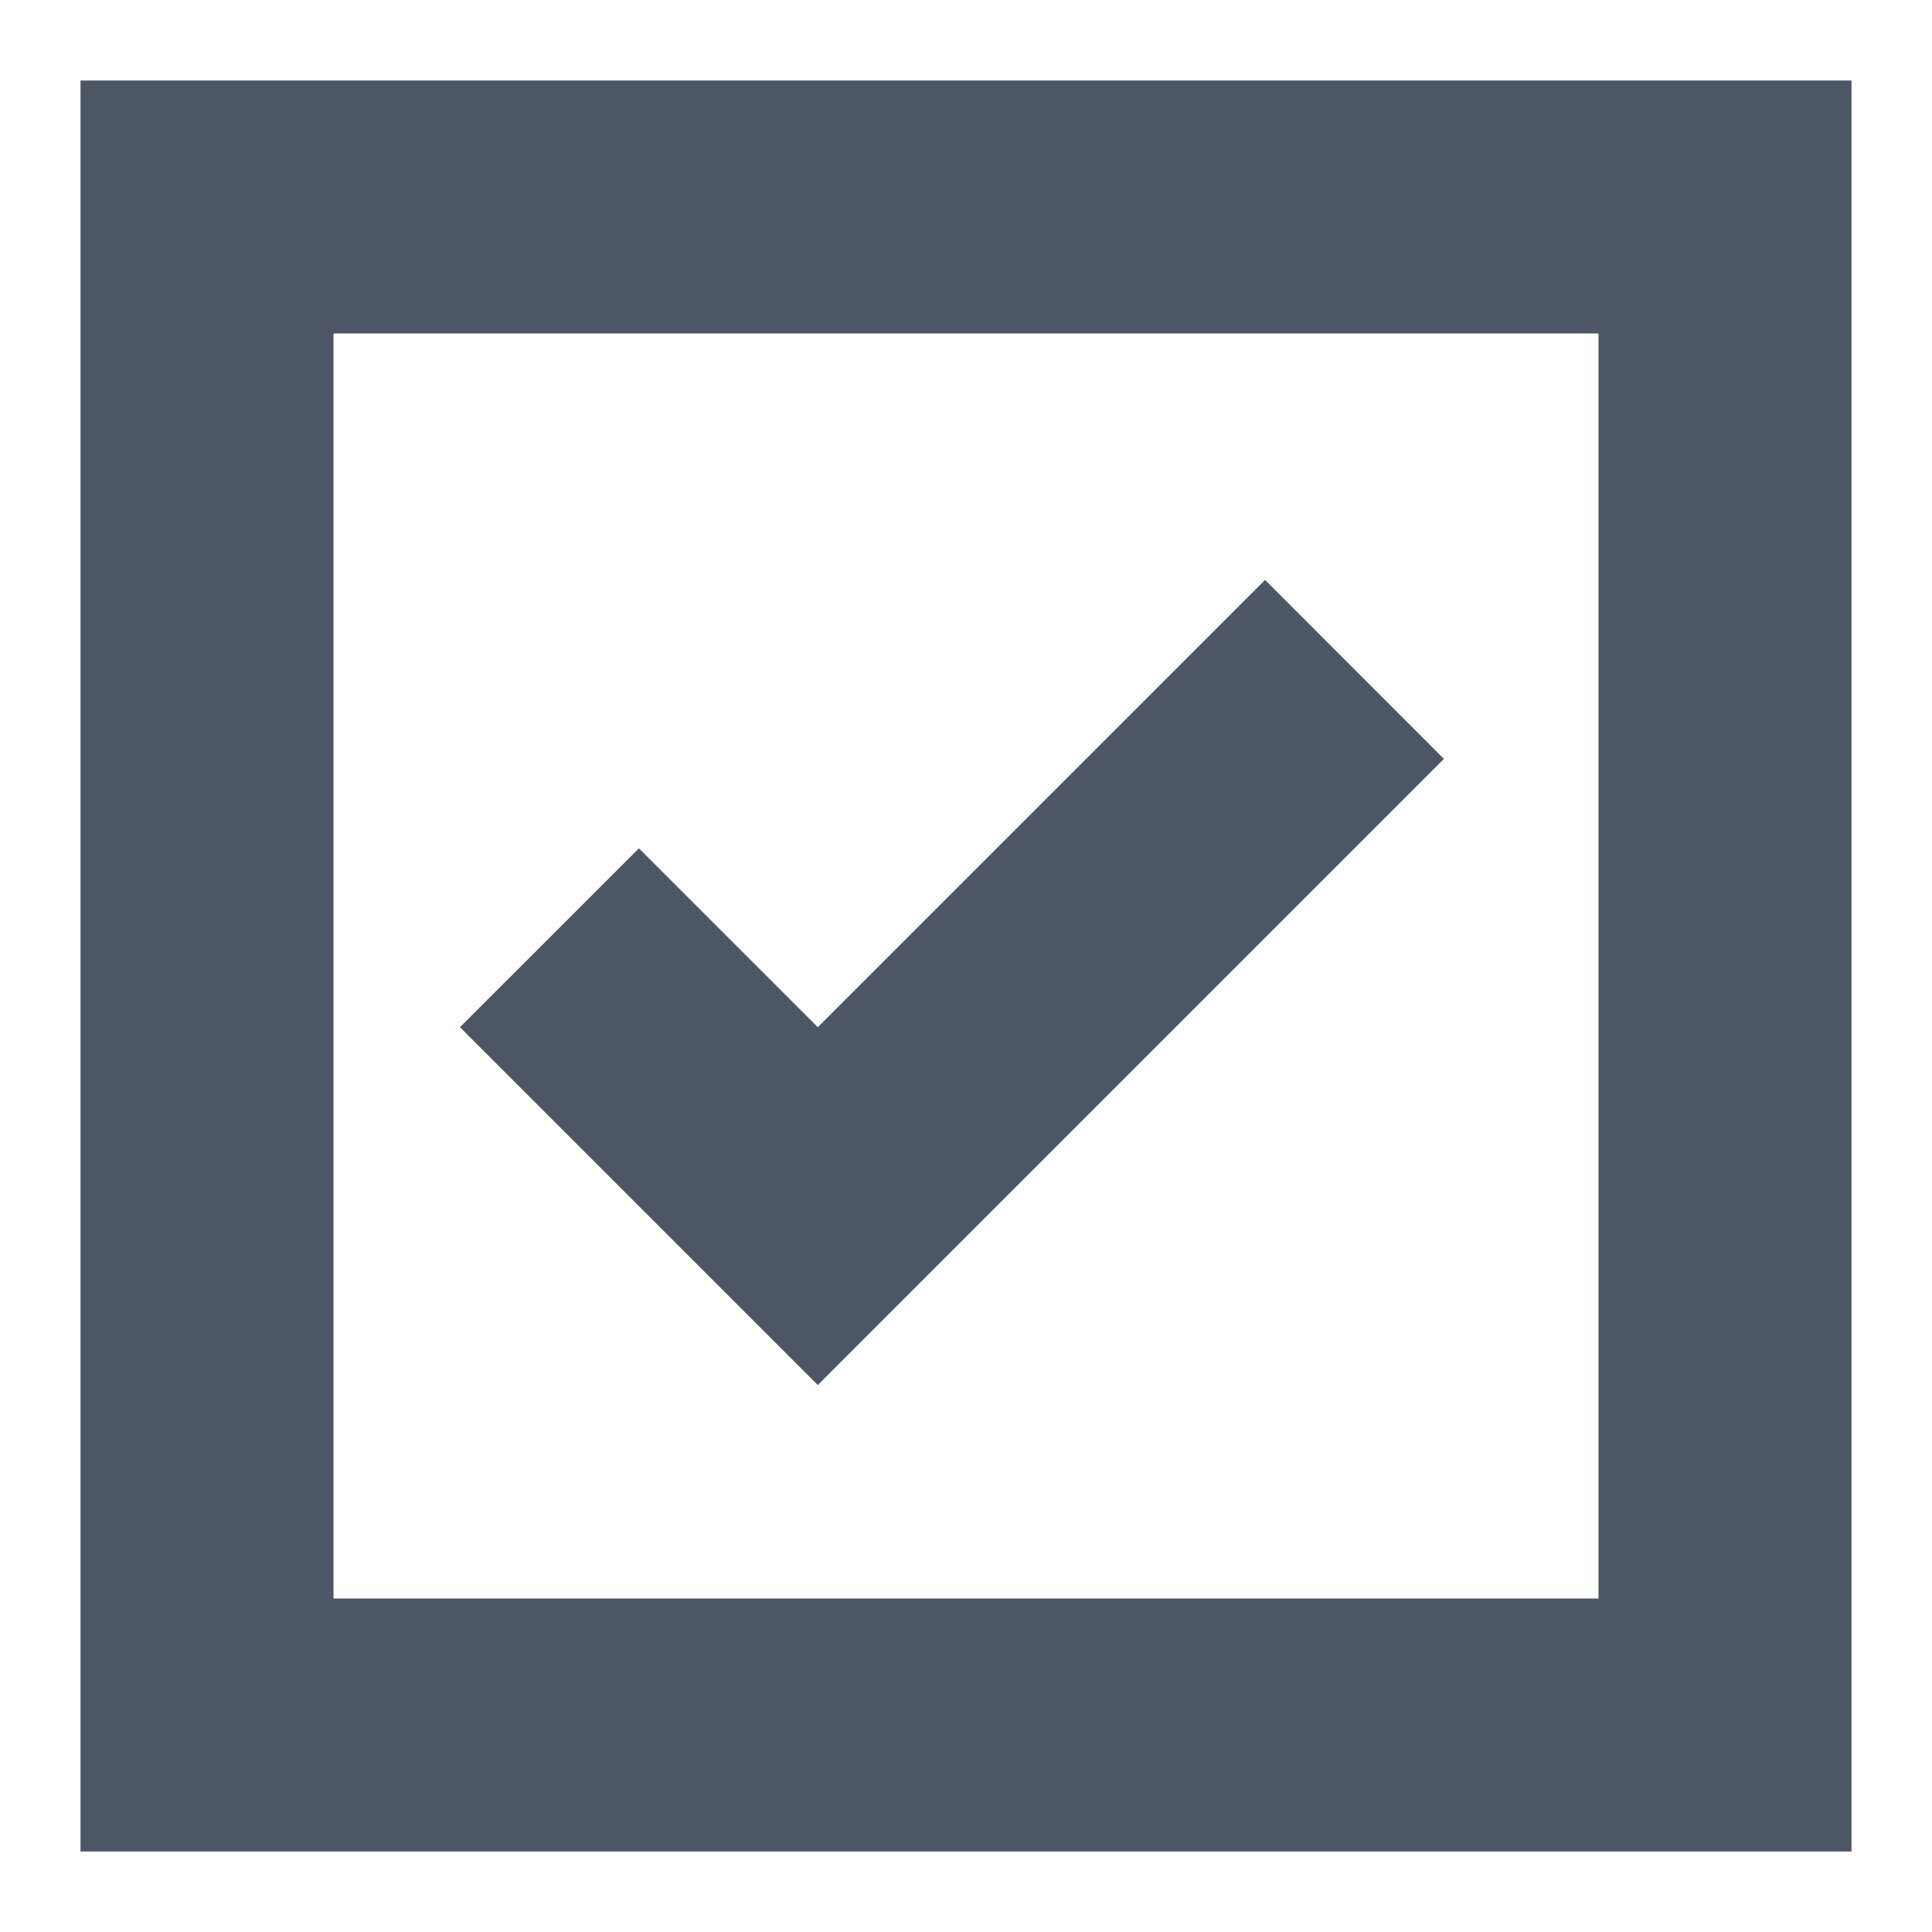
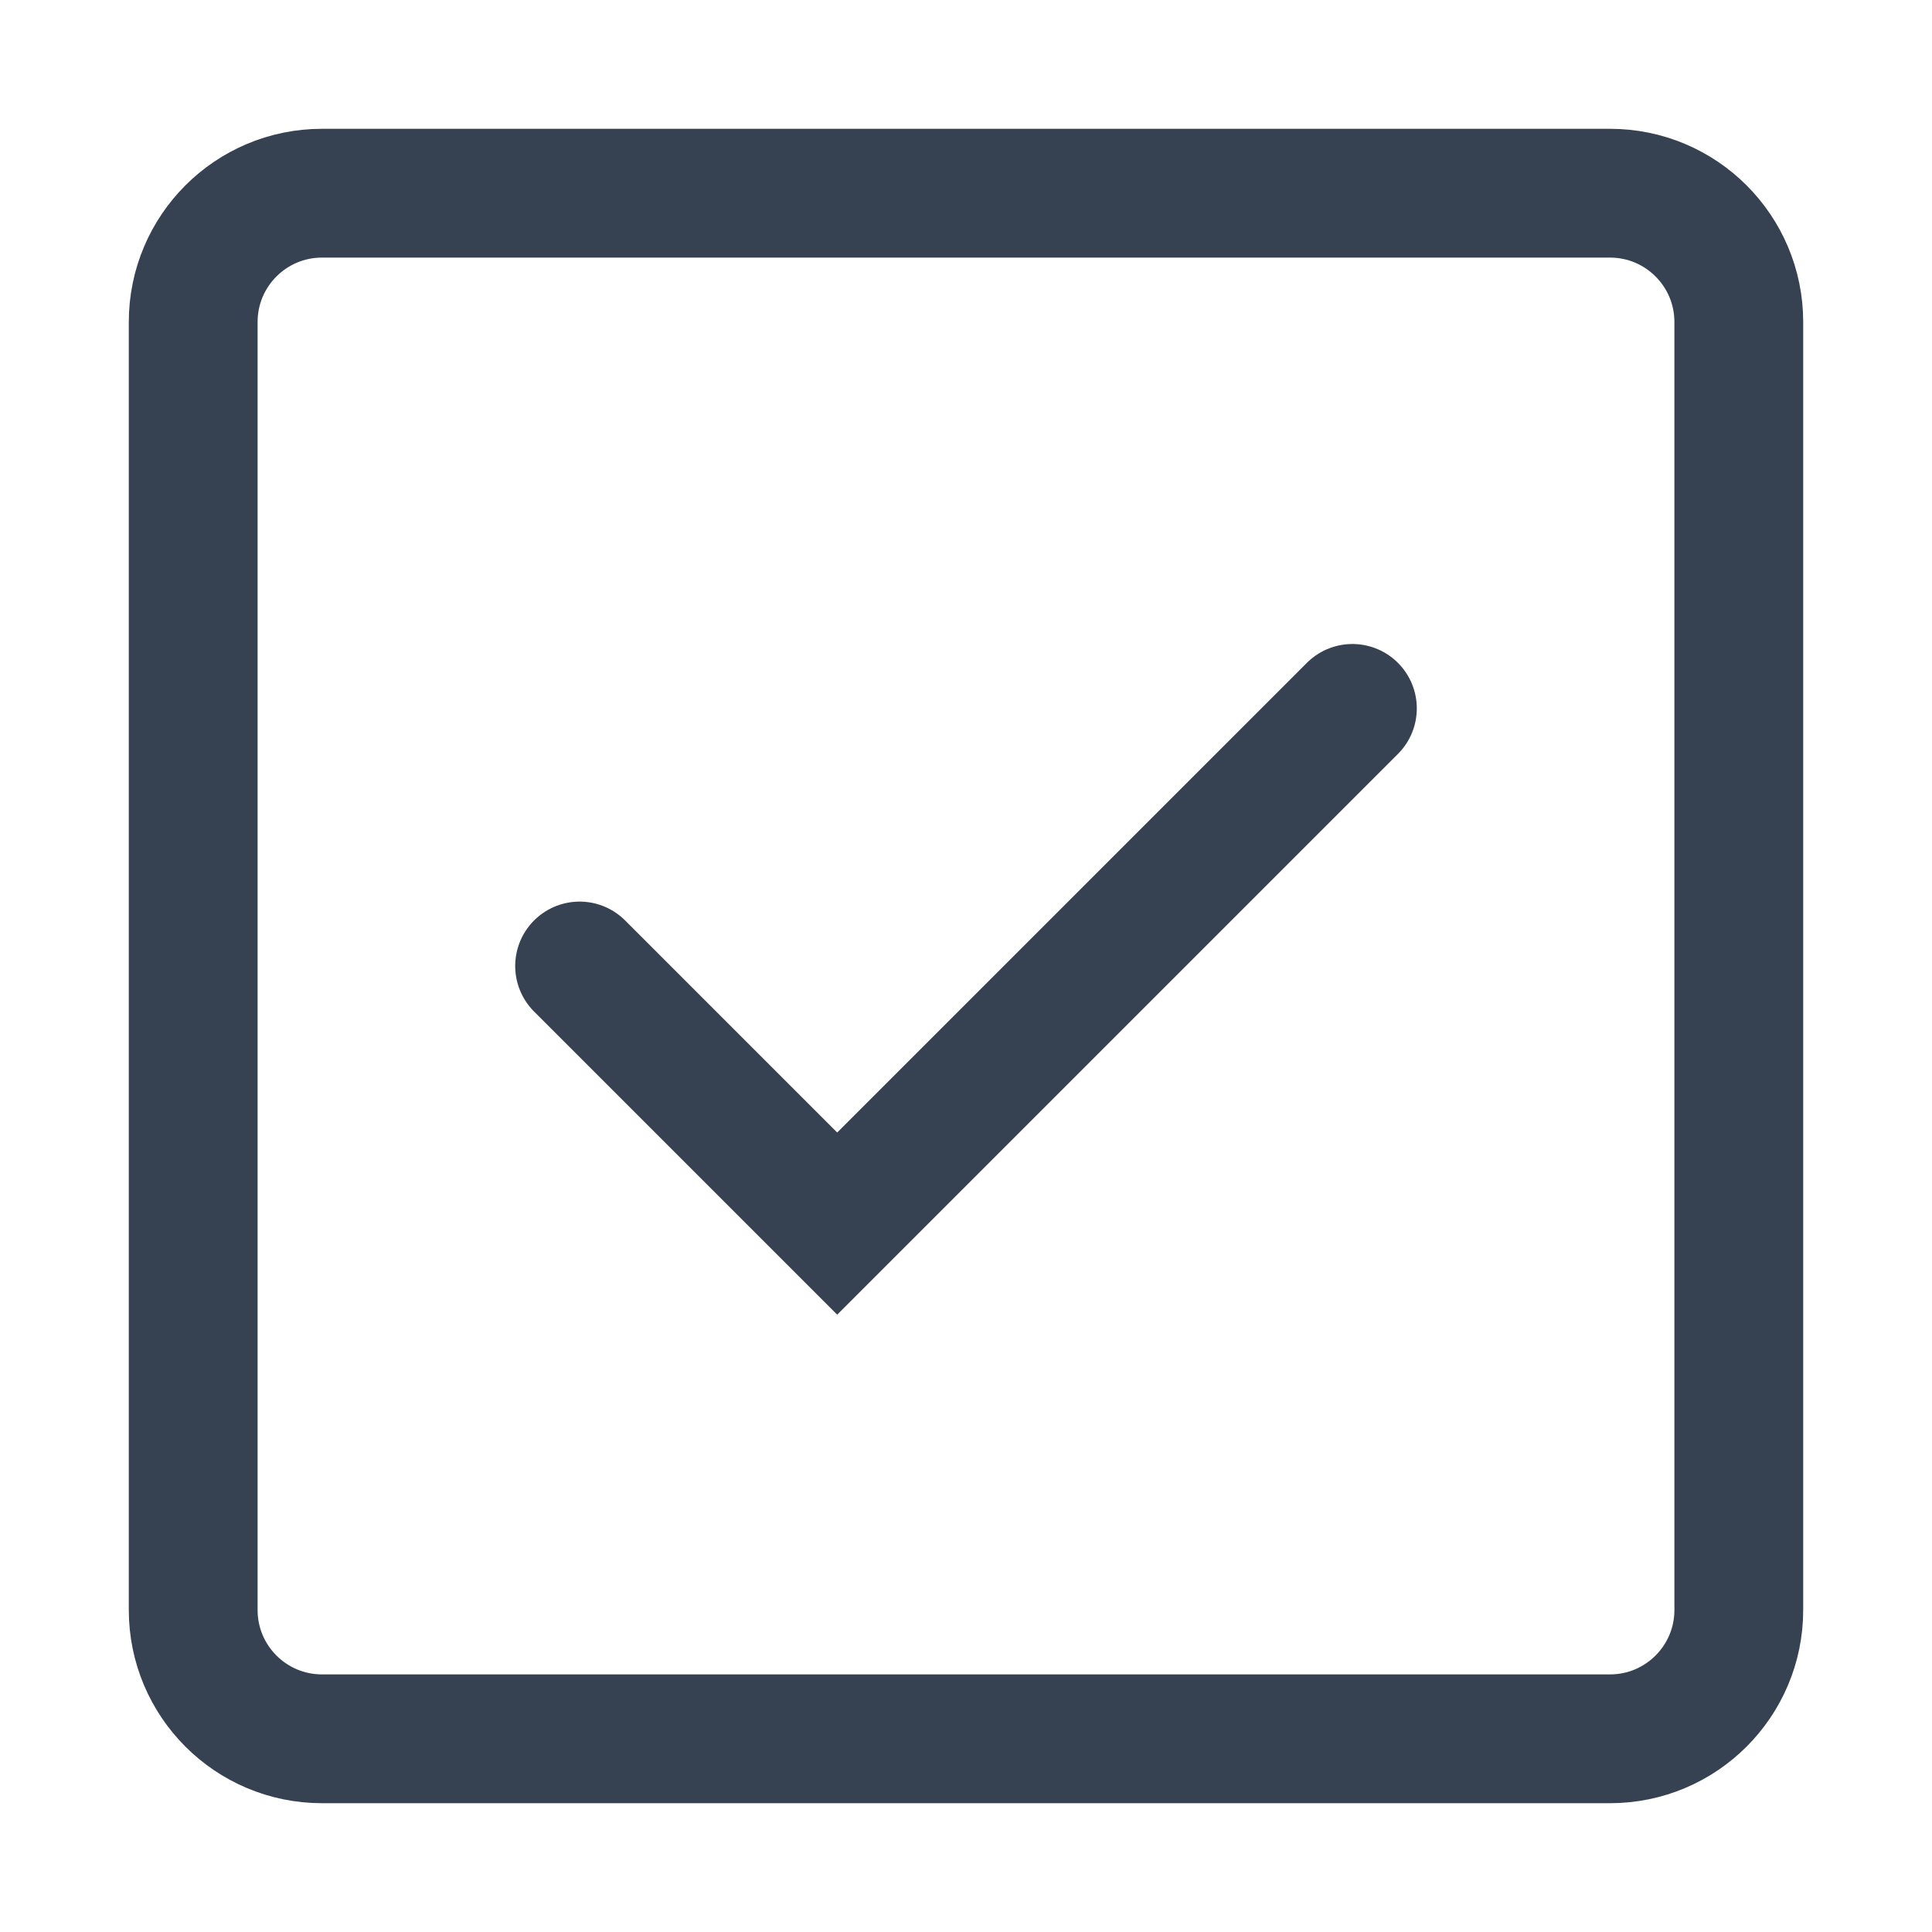
- <svg xmlns="http://www.w3.org/2000/svg" width="24" height="24" viewBox="0 0 24 24" fill="none">
-   <path fill-rule="evenodd" clip-rule="evenodd" d="M23 23V1H1V23H23ZM4.143 4.143V19.857H19.857V4.143H4.143ZM7.937 10.538L5.714 12.76L10.159 17.205L17.937 9.427L15.715 7.204L10.159 12.76L7.937 10.538Z" fill="#4C5664" />
+ <svg xmlns="http://www.w3.org/2000/svg" width="15" height="15" fill="none">
+   <path stroke="#364252" stroke-linecap="round" stroke-linejoin="round" d="M12.5 1.5h-10a1 1 0 0 0-1 1v10a1 1 0 0 0 1 1h10a1 1 0 0 0 1-1v-10a1 1 0 0 0-1-1Z" />
+   <path stroke="#364252" stroke-linecap="round" d="m4.5 7.5 2 2 4-4" />
</svg>
